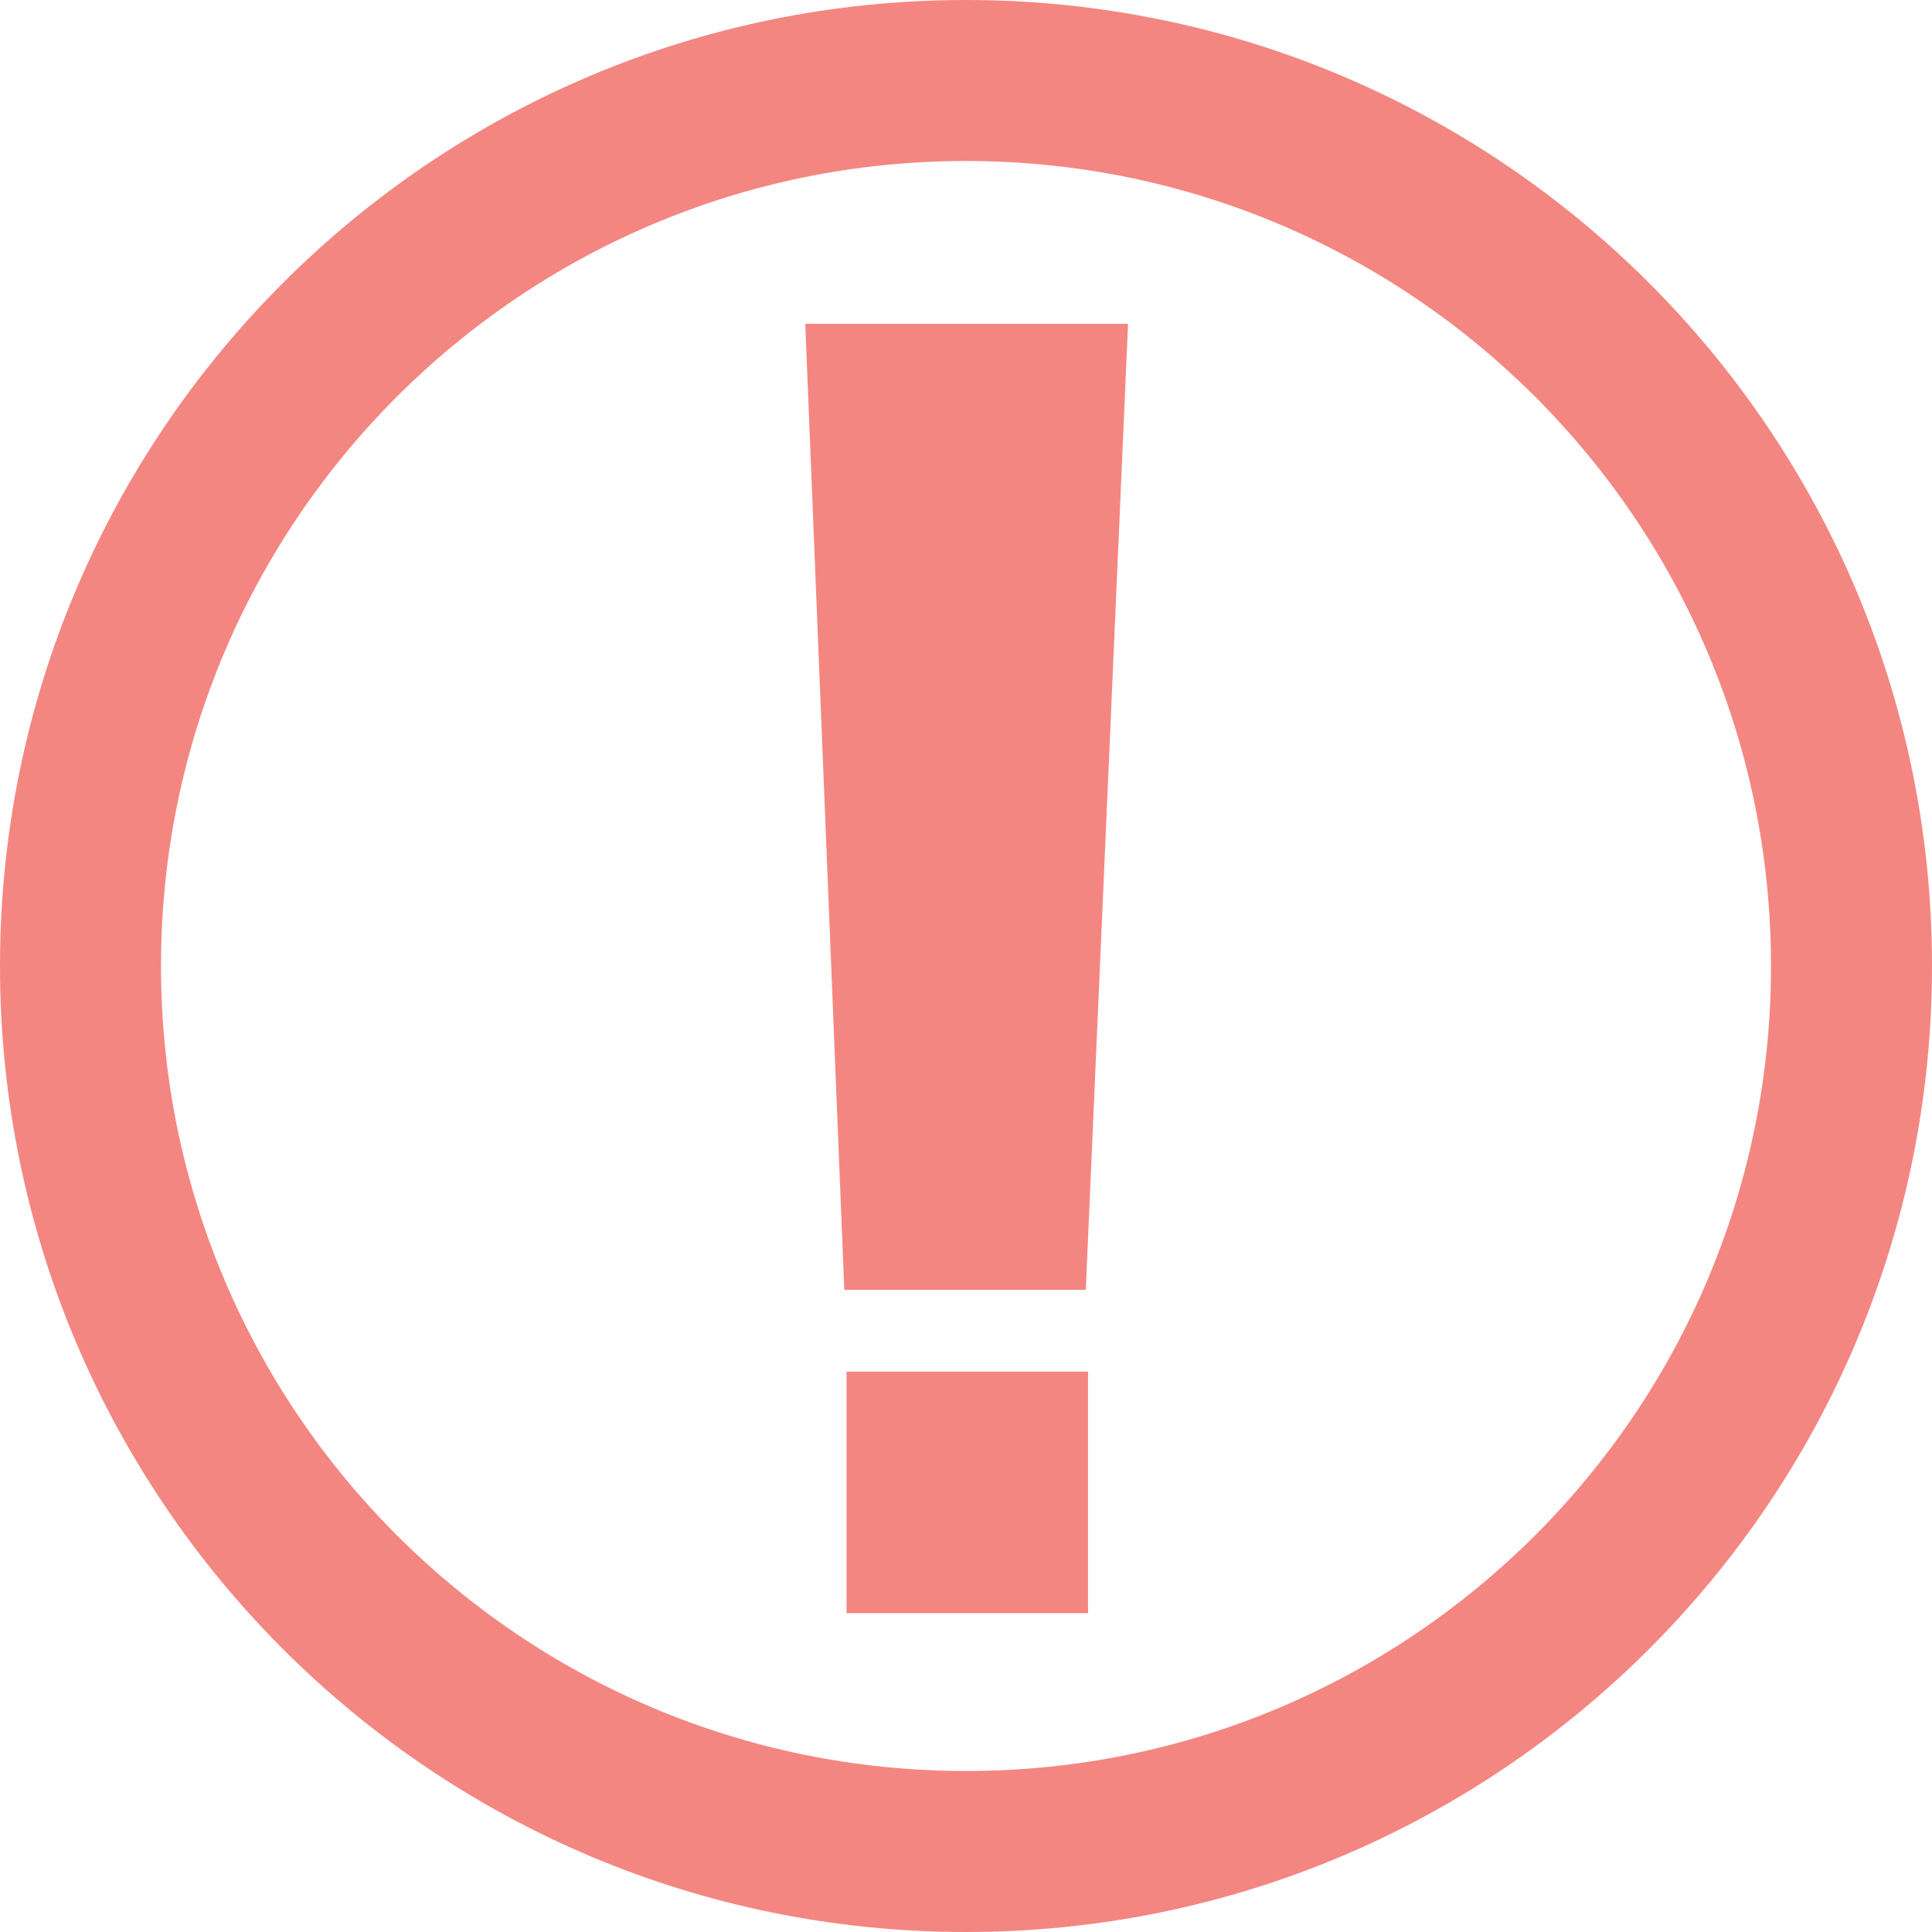
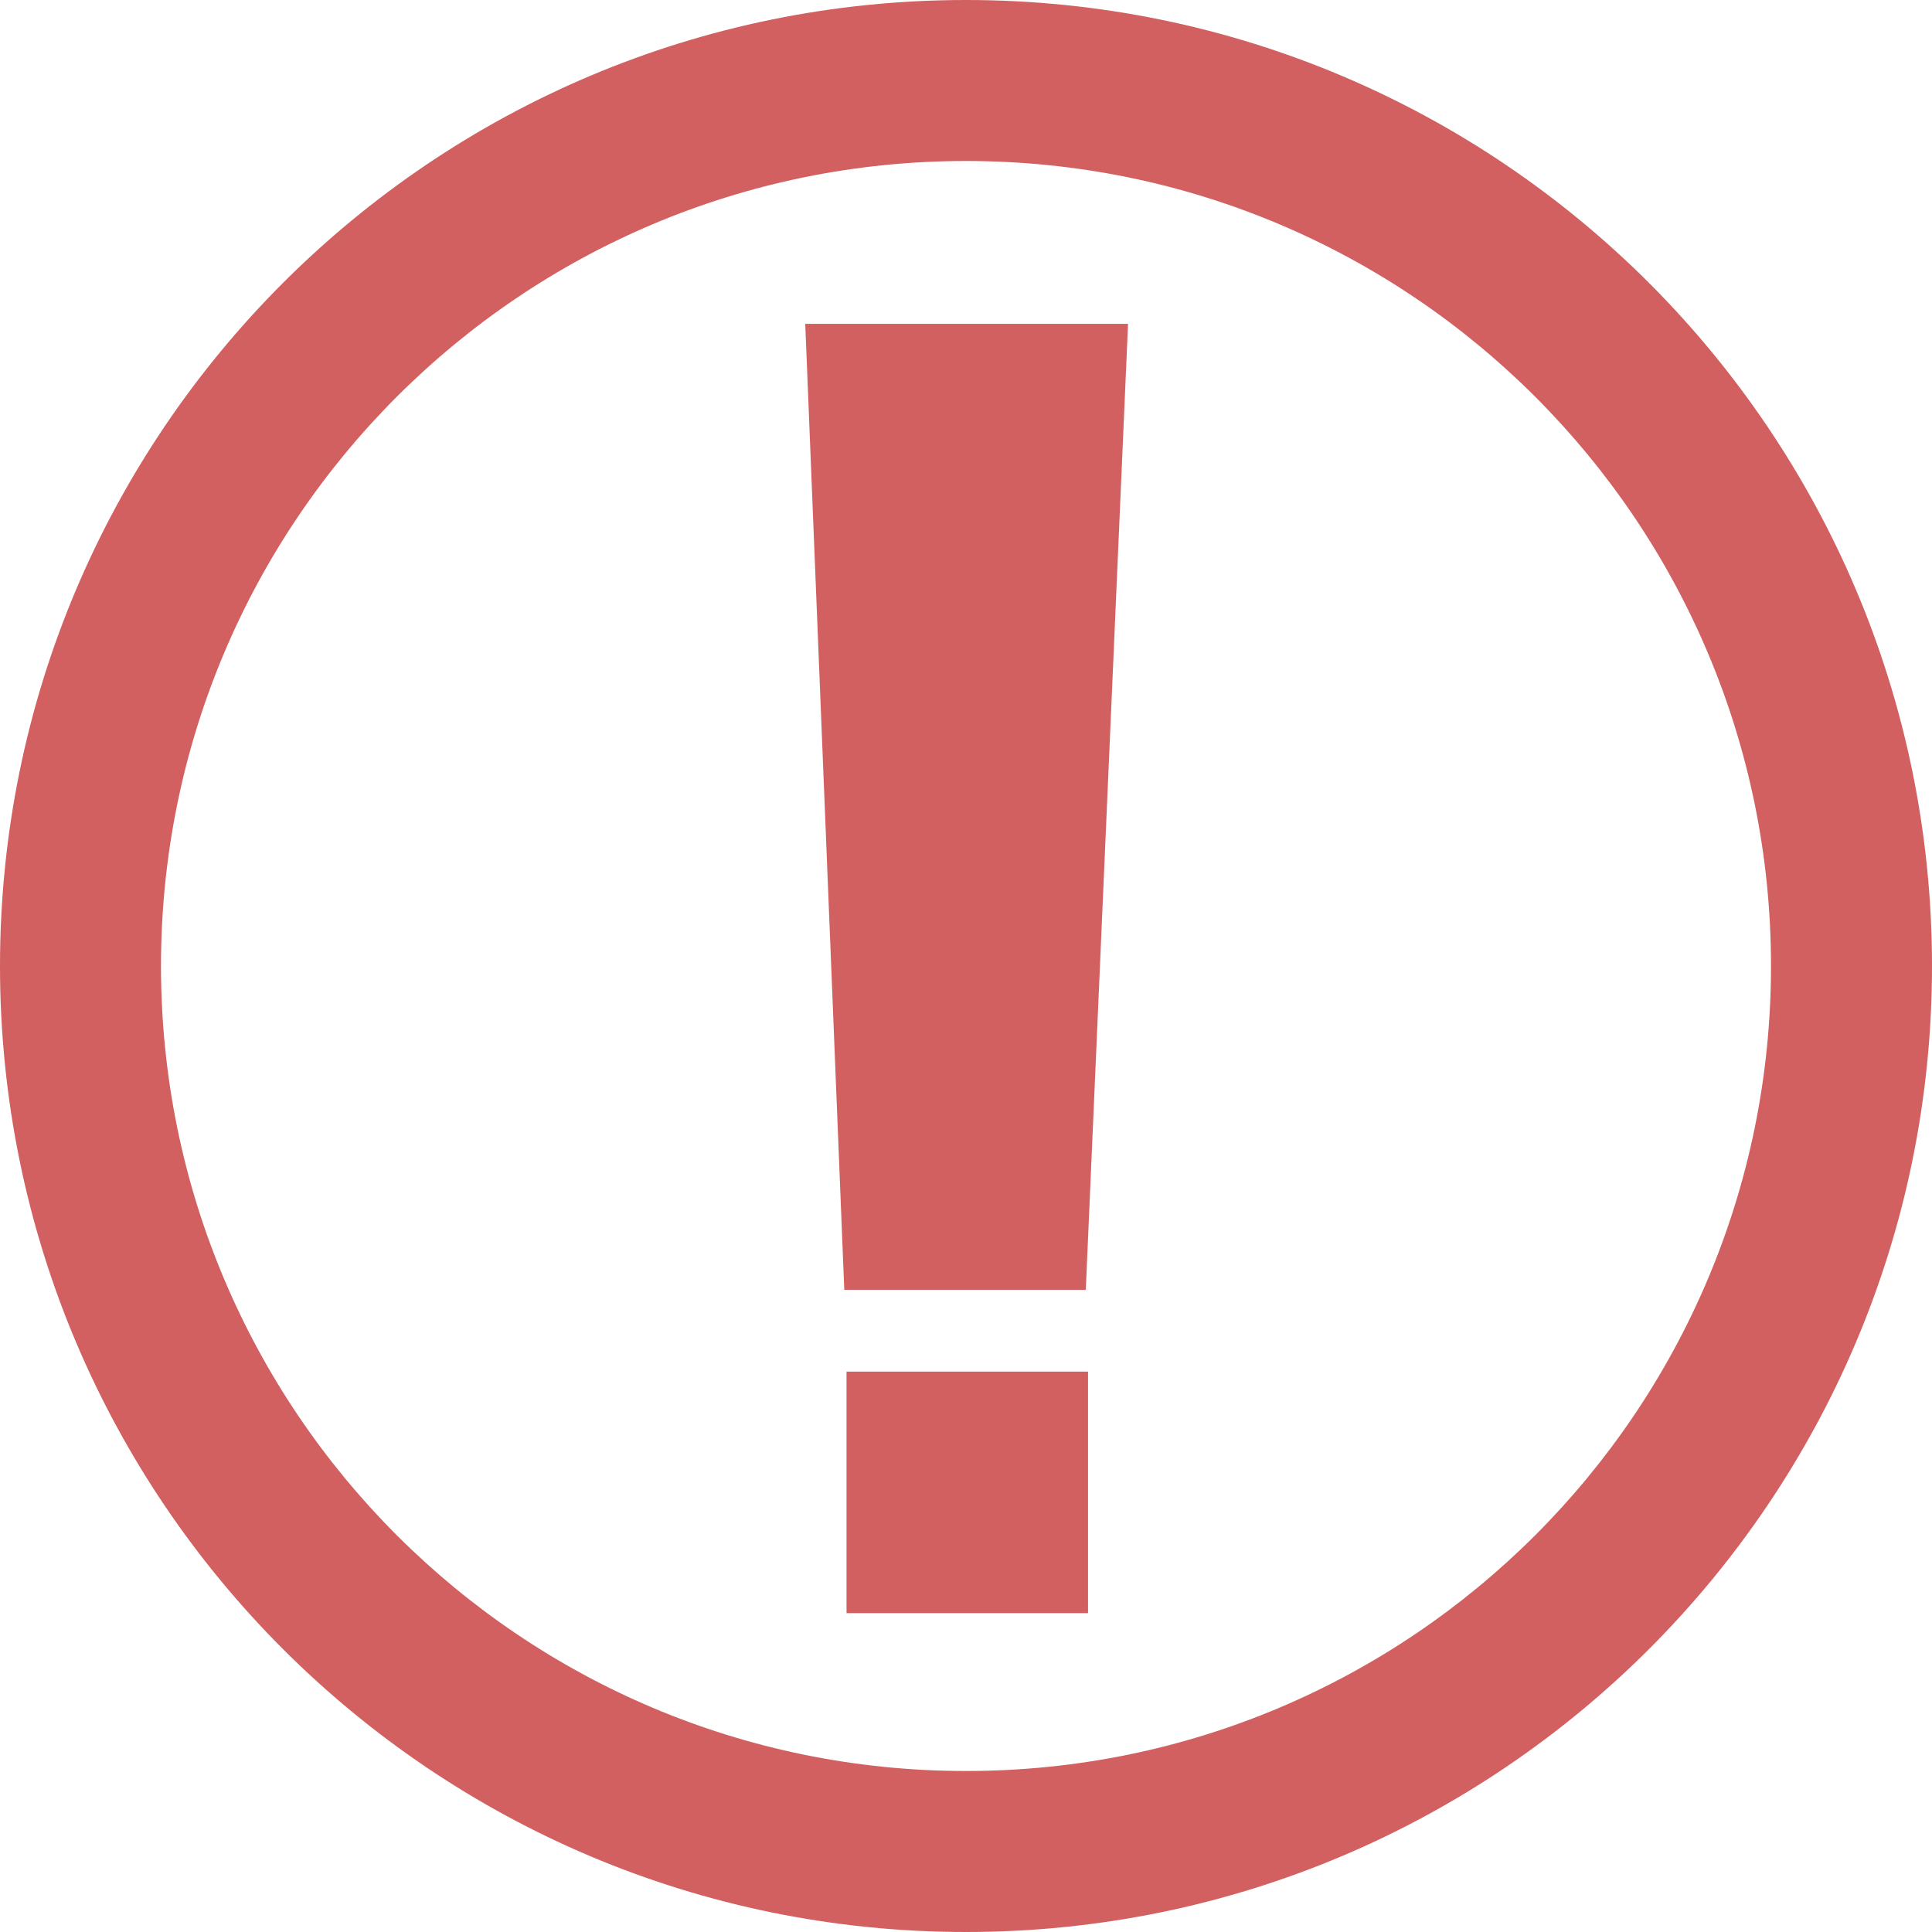
<svg xmlns="http://www.w3.org/2000/svg" width="24px" height="24px" viewBox="0 0 24 24" version="1.1">
  <g id="Page" stroke="none" stroke-width="1" fill="none" fill-rule="evenodd">
-     <g id="Errors" transform="translate(-185, -270)" fill="#F48681">
+     <g id="Errors" transform="translate(-185, -270)" fill="#d36060">
      <path d="M197,294 C190.373,294 185,288.627 185,282 C185,275.373 190.373,270 197,270 C203.627,270 209,275.373 209,282 C209,288.627 203.627,294 197,294 Z M197,292 C202.523,292 207,287.523 207,282 C207,276.477 202.523,272 197,272 C191.477,272 187,276.477 187,282 C187,287.523 191.477,292 197,292 Z M195.003,274.023 L199.013,274.023 L198.488,286.023 L195.488,286.023 L195.003,274.023 Z M195.516,287.039 L198.516,287.039 L198.516,290.039 L195.516,290.039 L195.516,287.039 Z" id="Error-2" />
    </g>
  </g>
</svg>
